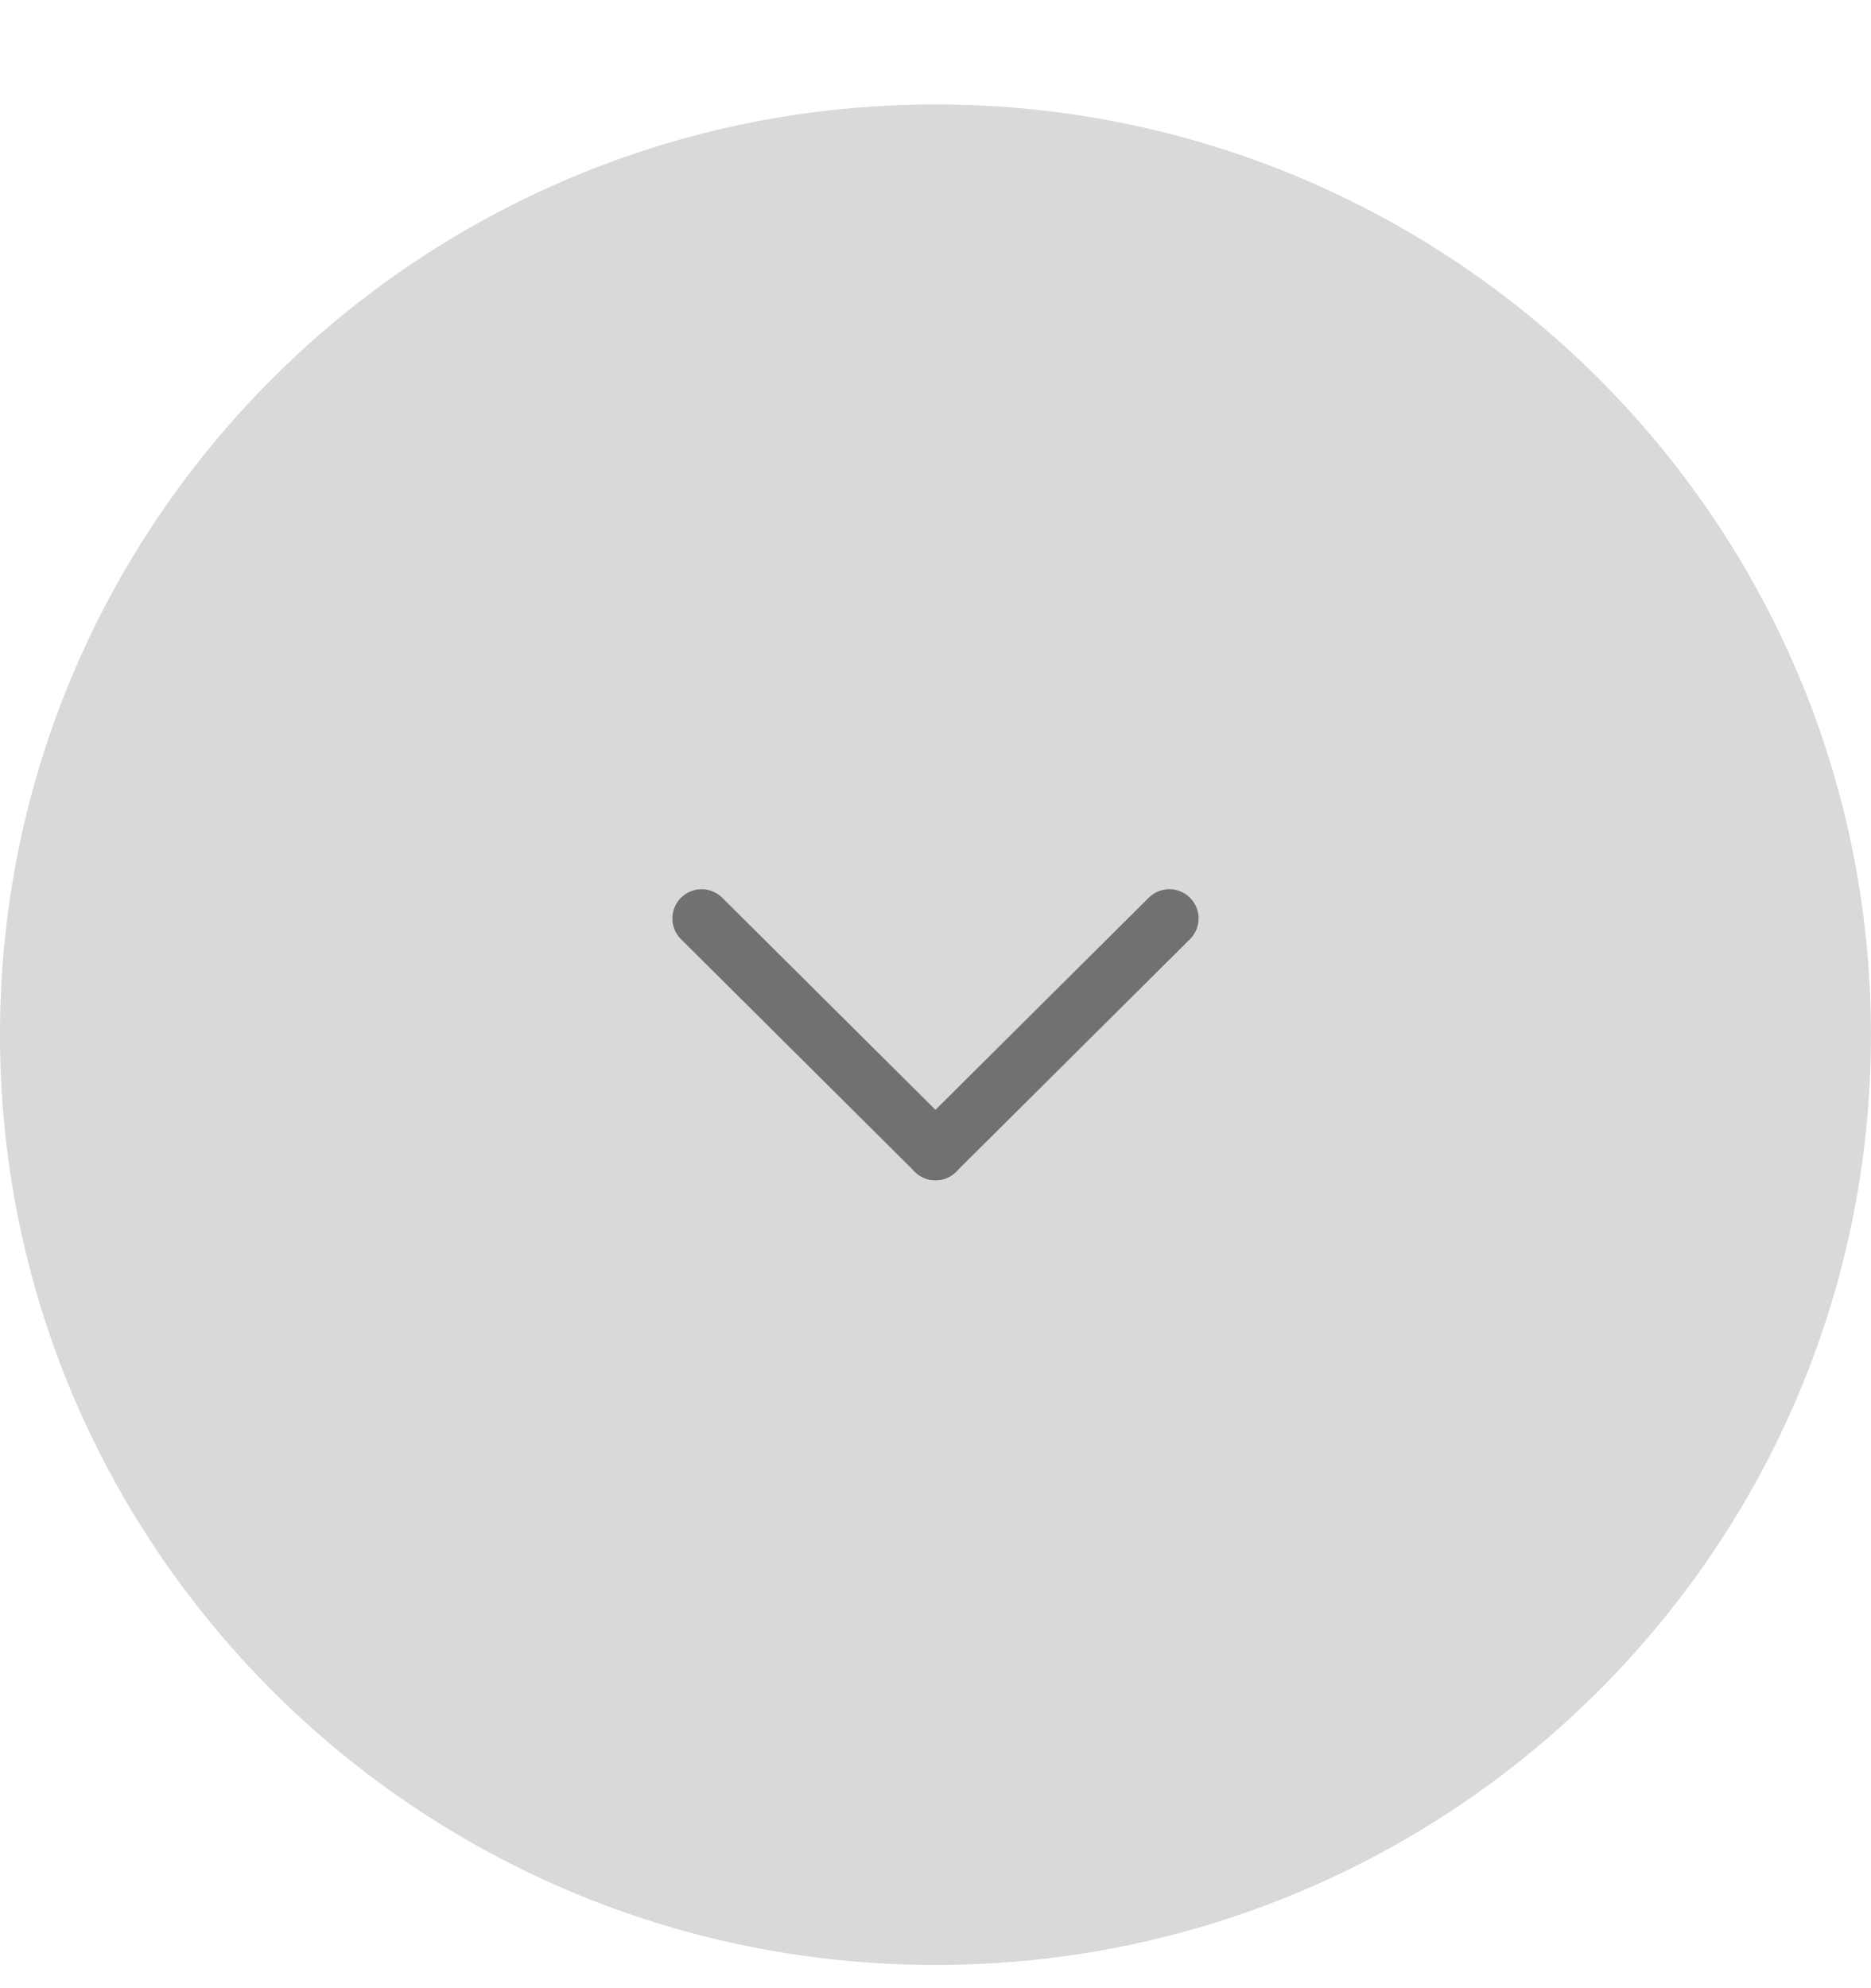
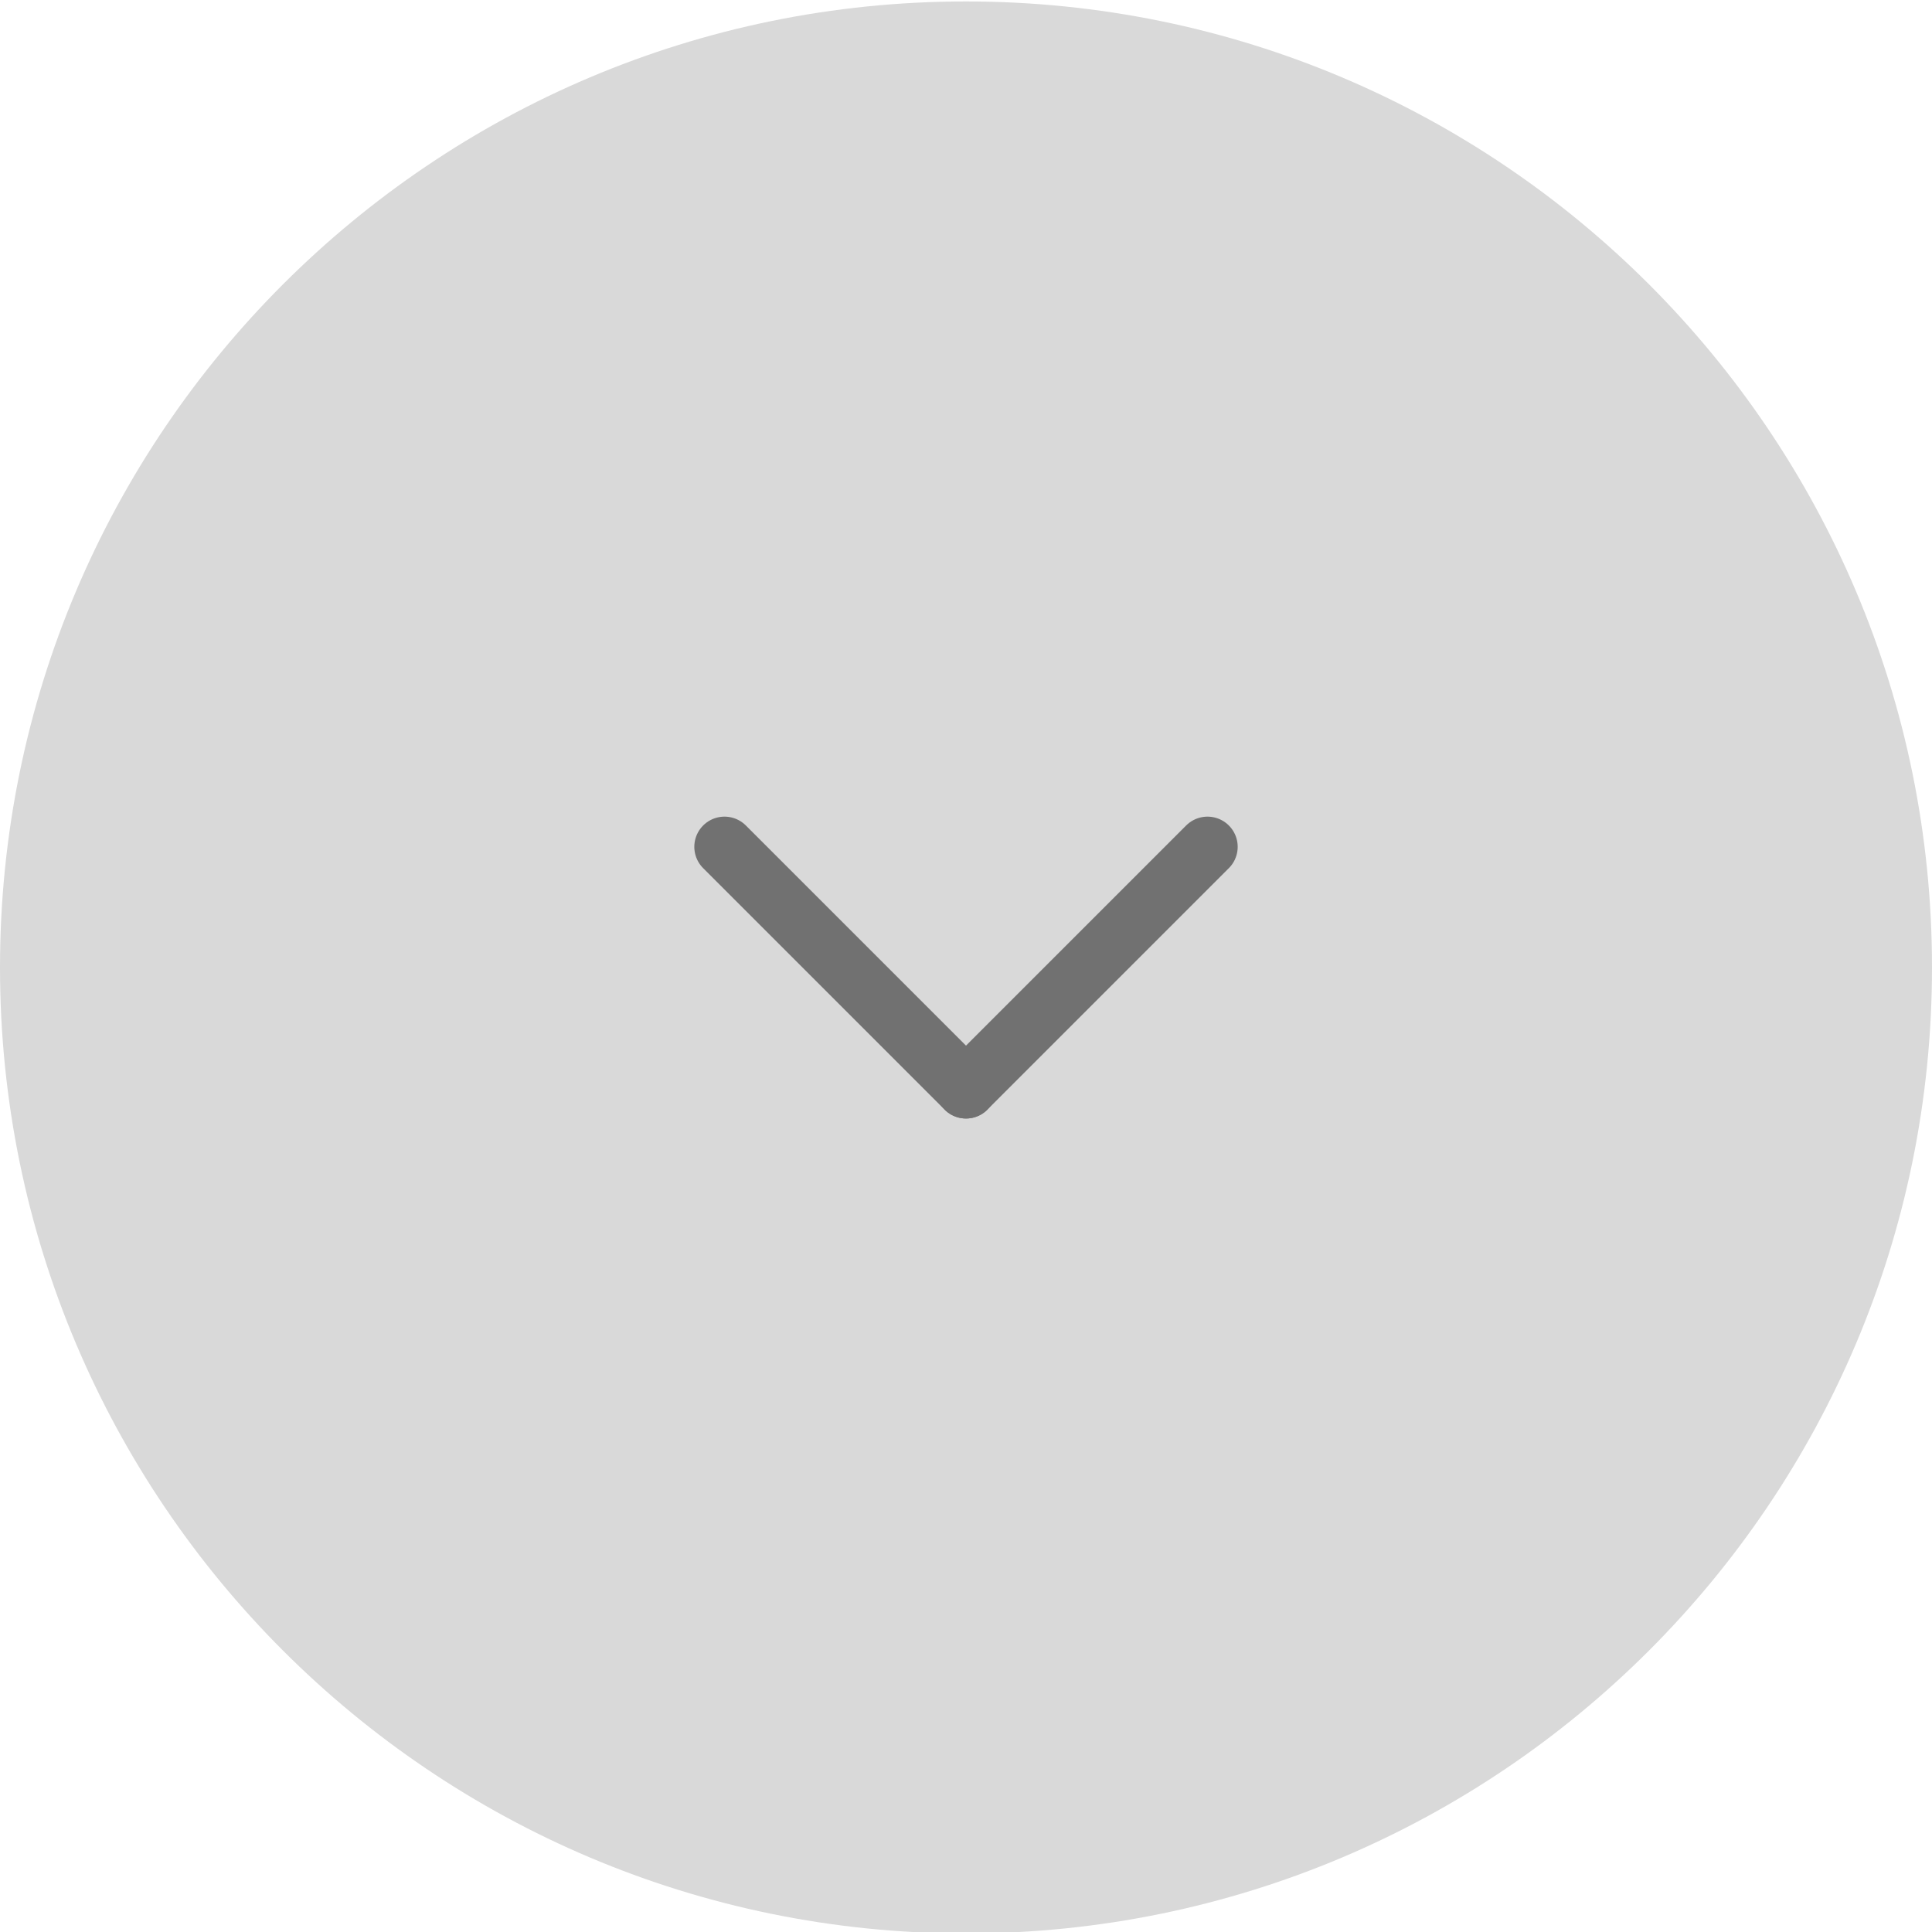
- <svg xmlns="http://www.w3.org/2000/svg" width="16" height="17" viewBox="0 0 16 17" fill="none">
-   <ellipse cx="8" cy="8.848" rx="8" ry="7.955" fill="#D9D9D9" />
-   <path d="M8 9.843L6 7.854" stroke="#717171" stroke-width="0.5" stroke-linecap="round" />
-   <path d="M8 9.843L10 7.854" stroke="#717171" stroke-width="0.5" stroke-linecap="round" />
+ <svg xmlns="http://www.w3.org/2000/svg" width="16" height="16" viewBox="0 0 16 16" fill="none">
+   <circle cx="8" cy="8.012" r="8" fill="#D9D9D9" />
+   <path d="M8 9.013L6 7.013" stroke="#717171" stroke-width="0.5" stroke-linecap="round" />
+   <path d="M8 9.013L10 7.013" stroke="#717171" stroke-width="0.5" stroke-linecap="round" />
</svg>
